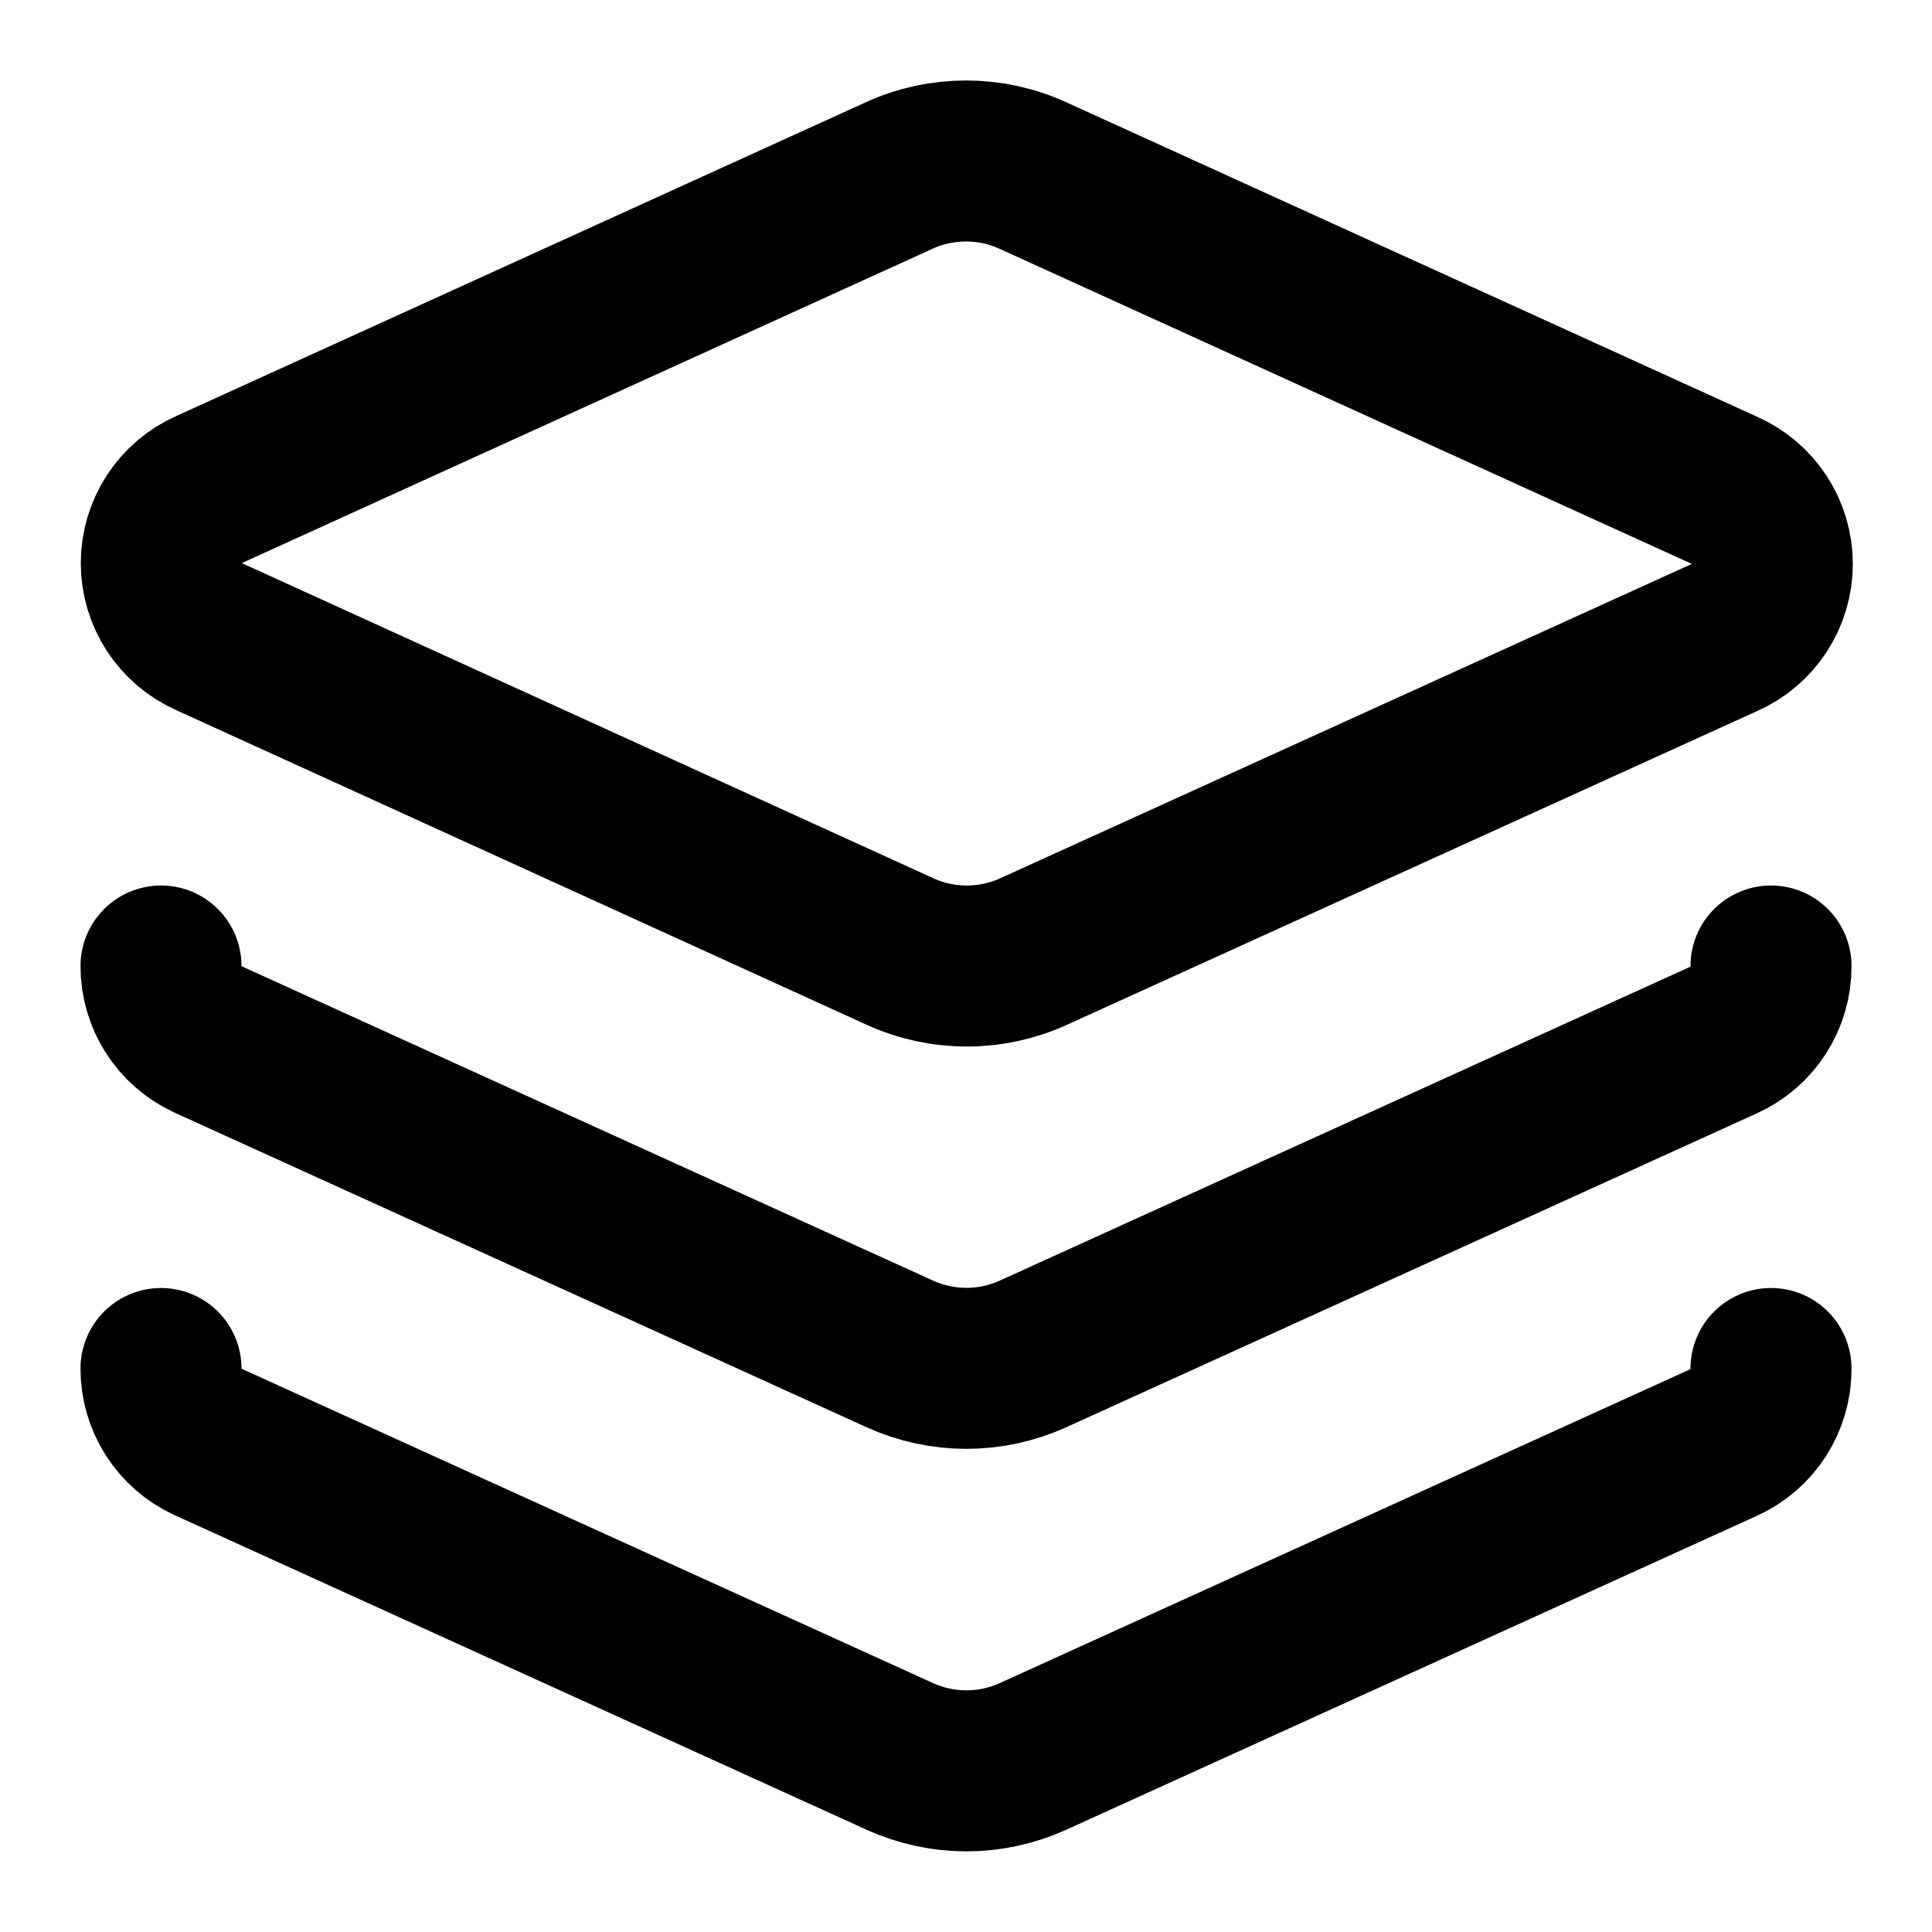
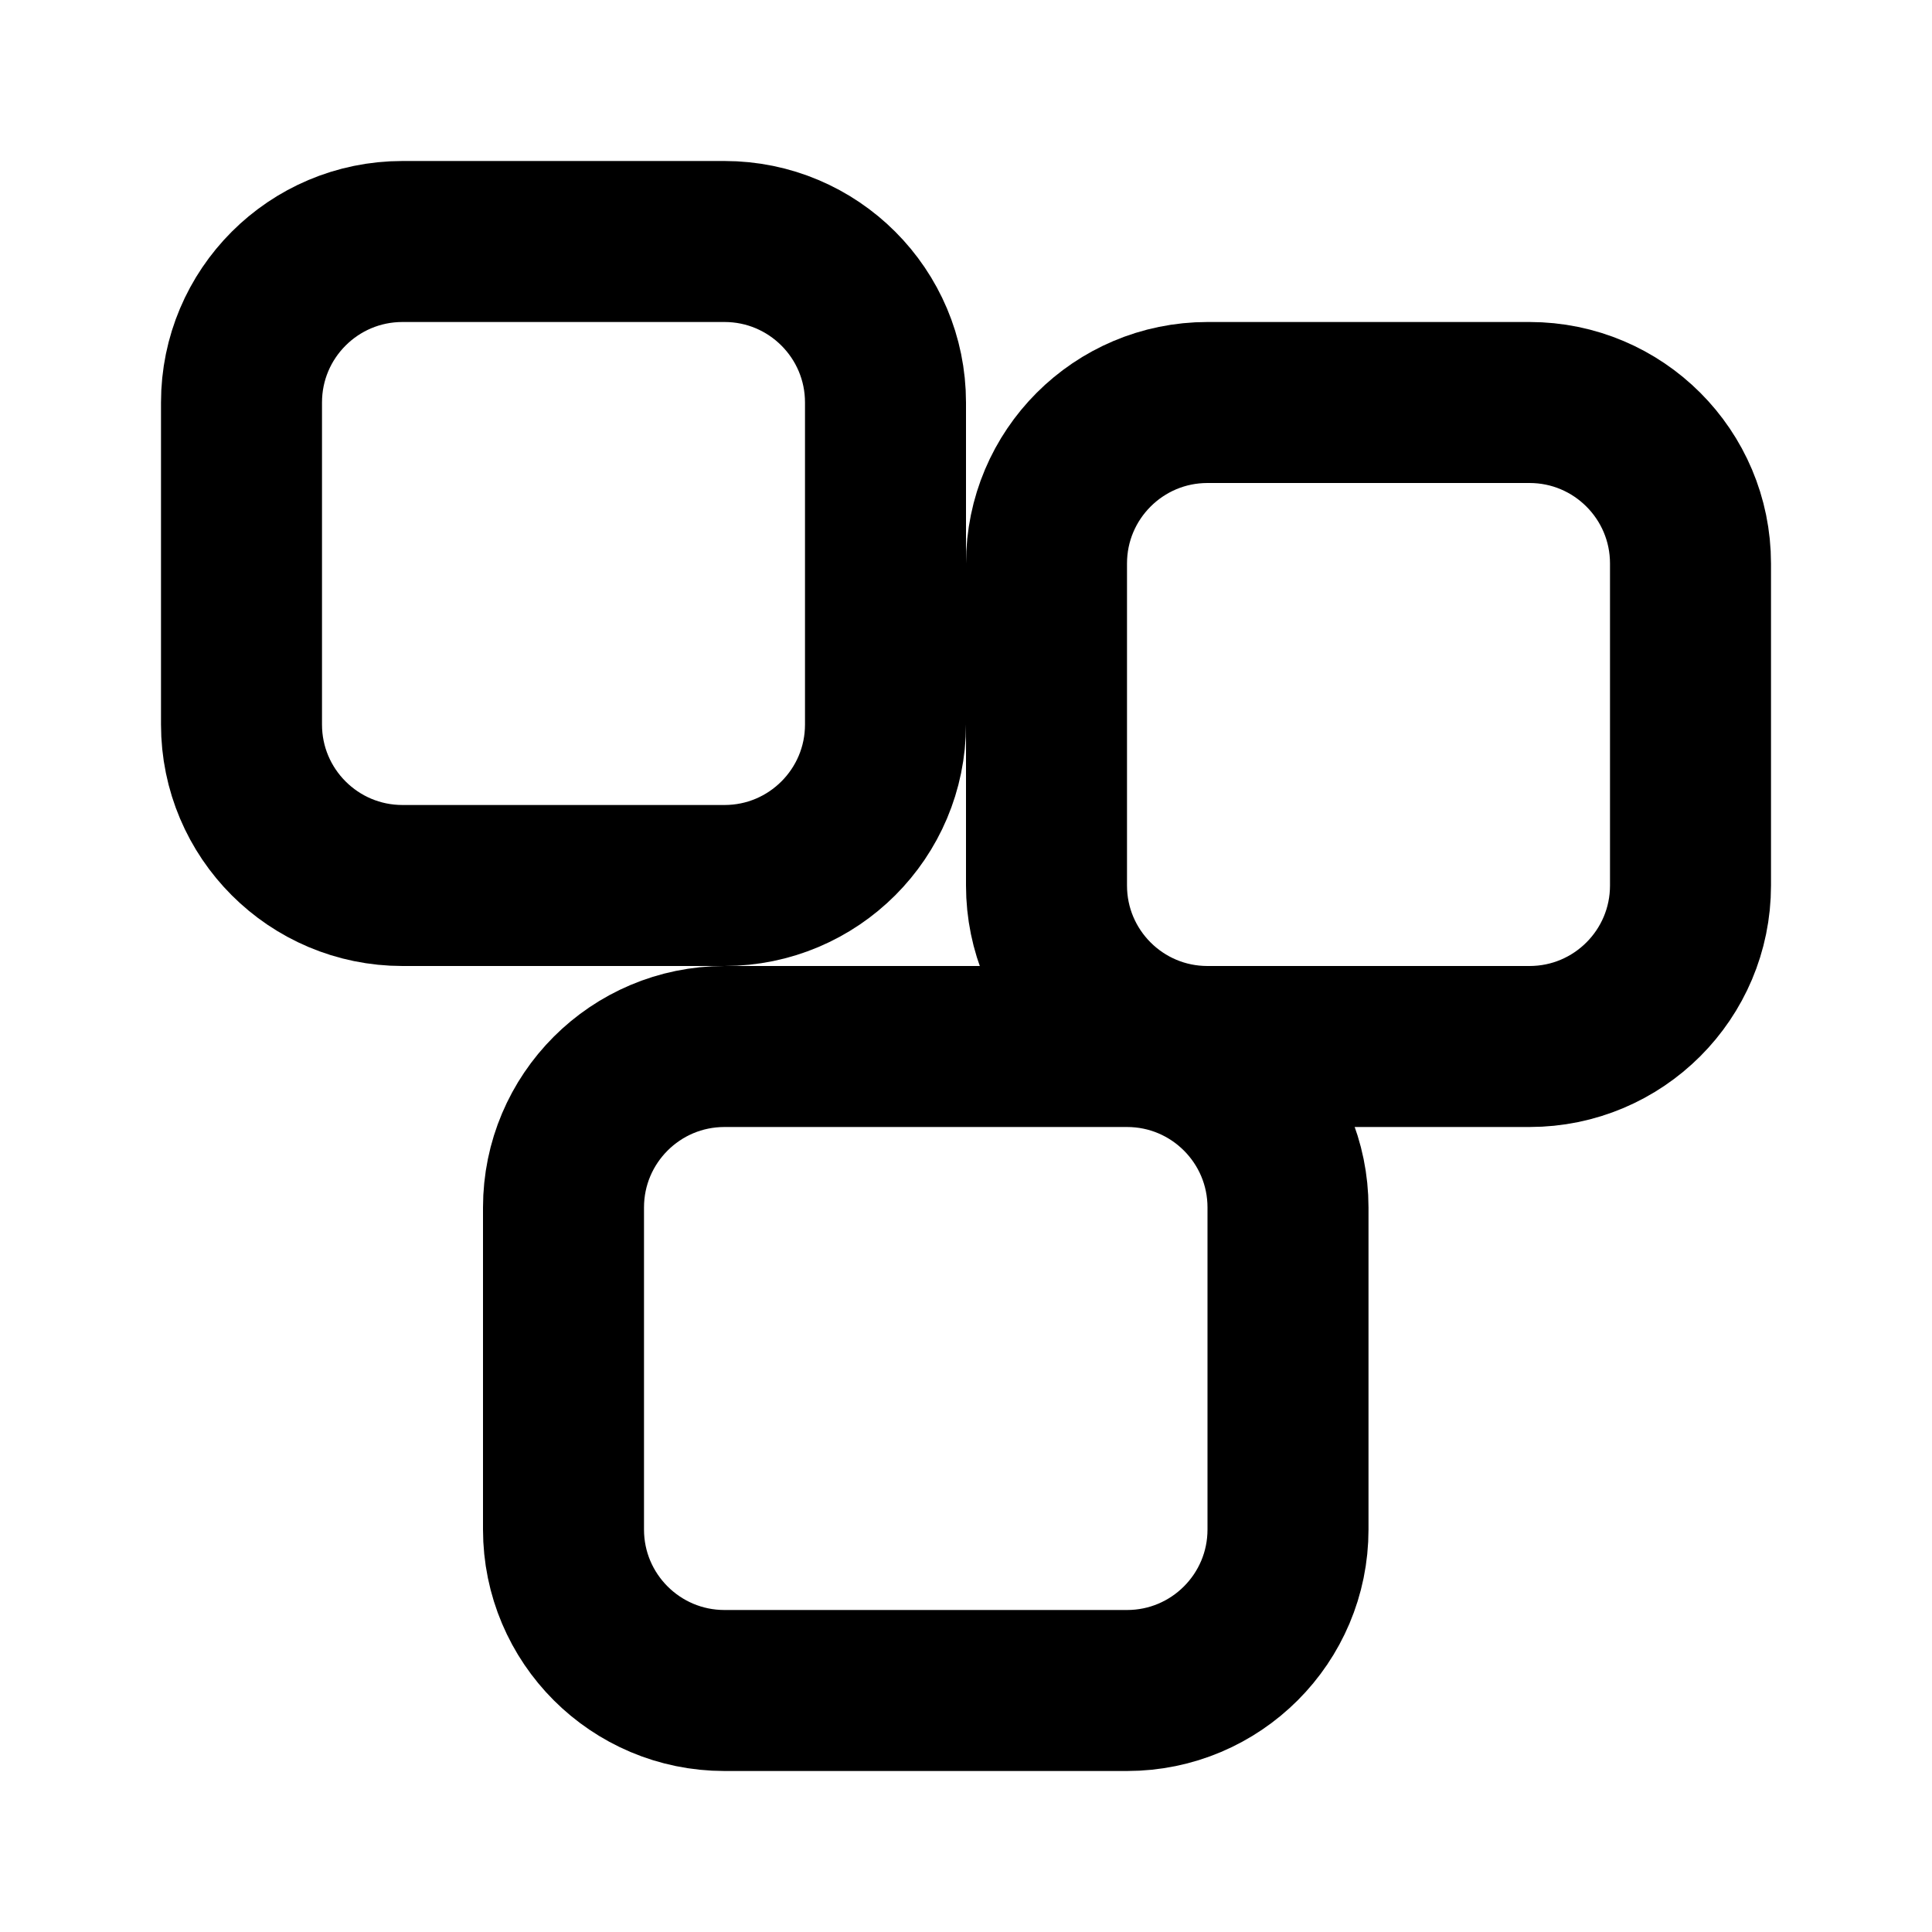
- <svg xmlns="http://www.w3.org/2000/svg" class="lucide lucide-layers" width="24" height="24" viewBox="0 0 24 24" fill="none" stroke="currentColor" stroke-width="2" stroke-linecap="round" stroke-linejoin="round">
-   <path d="M12.83 2.18a2 2 0 0 0-1.66 0L2.6 6.08a1 1 0 0 0 0 1.83l8.58 3.91a2 2 0 0 0 1.66 0l8.58-3.9a1 1 0 0 0 0-1.83z" />
-   <path d="M2 12a1 1 0 0 0 .58.91l8.6 3.91a2 2 0 0 0 1.65 0l8.58-3.9A1 1 0 0 0 22 12" />
-   <path d="M2 17a1 1 0 0 0 .58.91l8.6 3.91a2 2 0 0 0 1.65 0l8.58-3.9A1 1 0 0 0 22 17" />
+ <svg xmlns="http://www.w3.org/2000/svg" viewBox="0 0 24 24" fill="none" stroke="currentColor" stroke-width="2" stroke-linecap="round" stroke-linejoin="round">
+   <rect x="3" y="3" width="8" height="8" rx="2" />
+   <rect x="13" y="5" width="8" height="8" rx="2" />
+   <rect x="7" y="13" width="9" height="8" rx="2" />
</svg>
